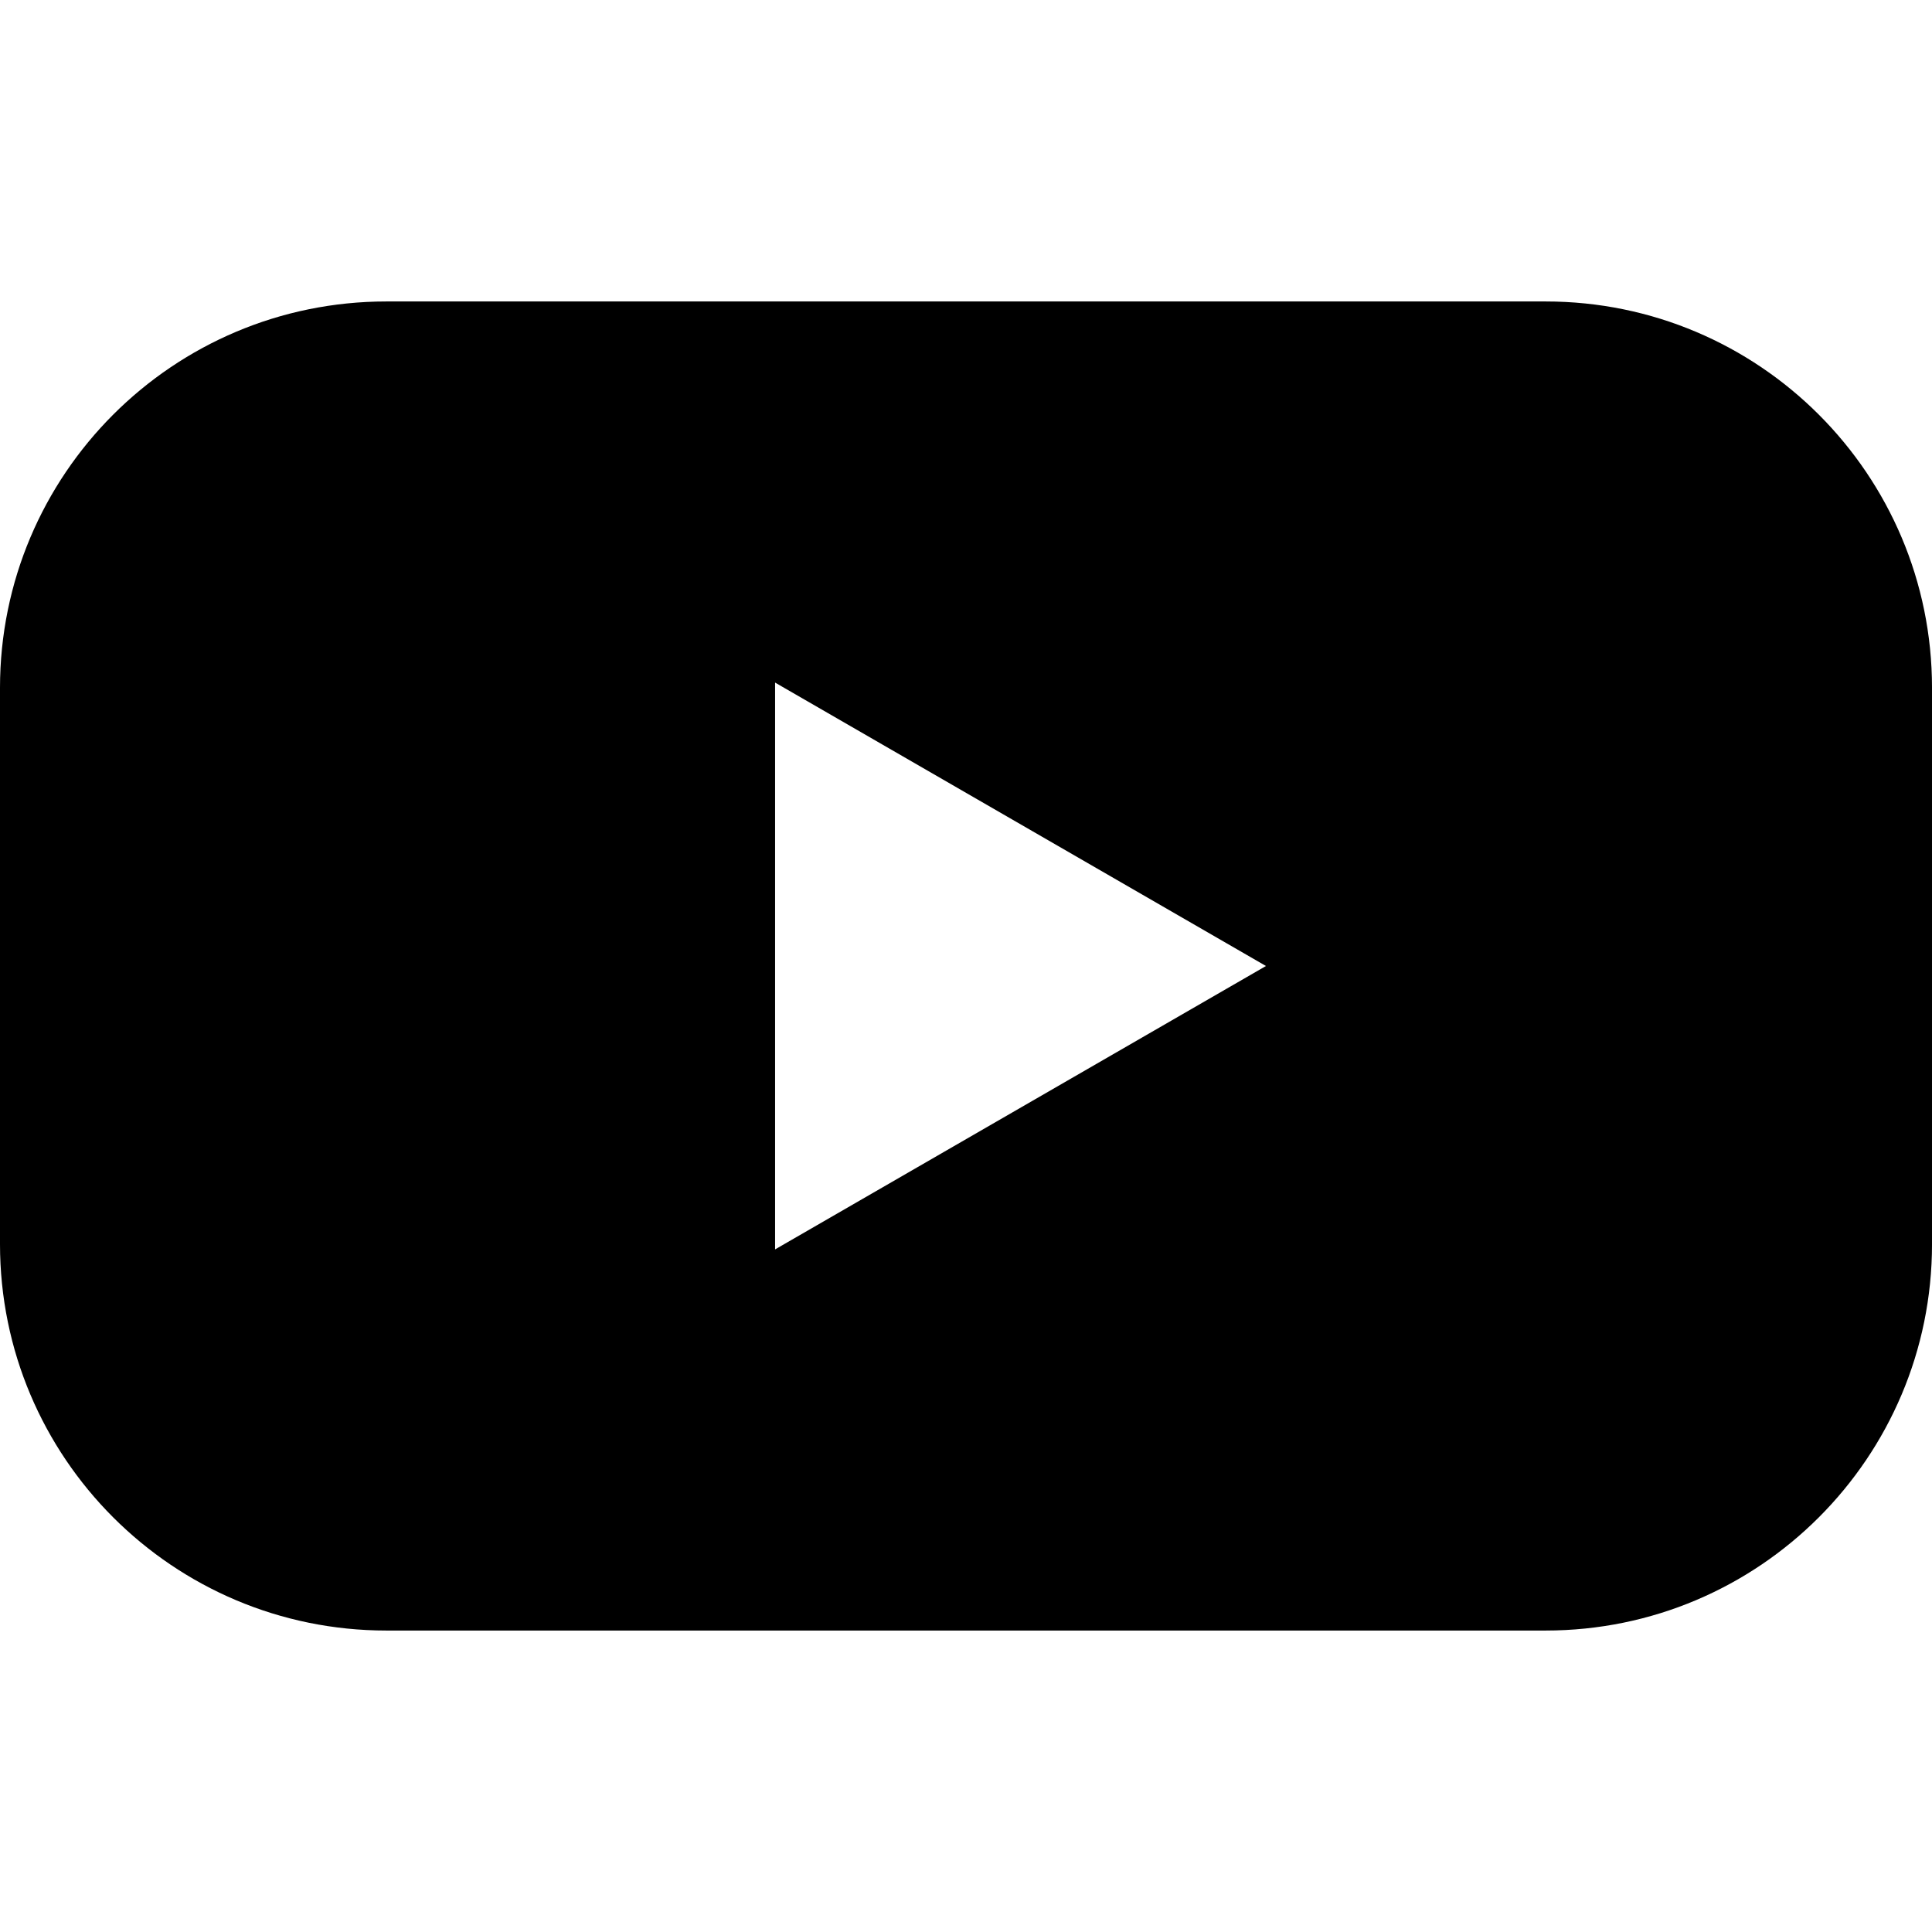
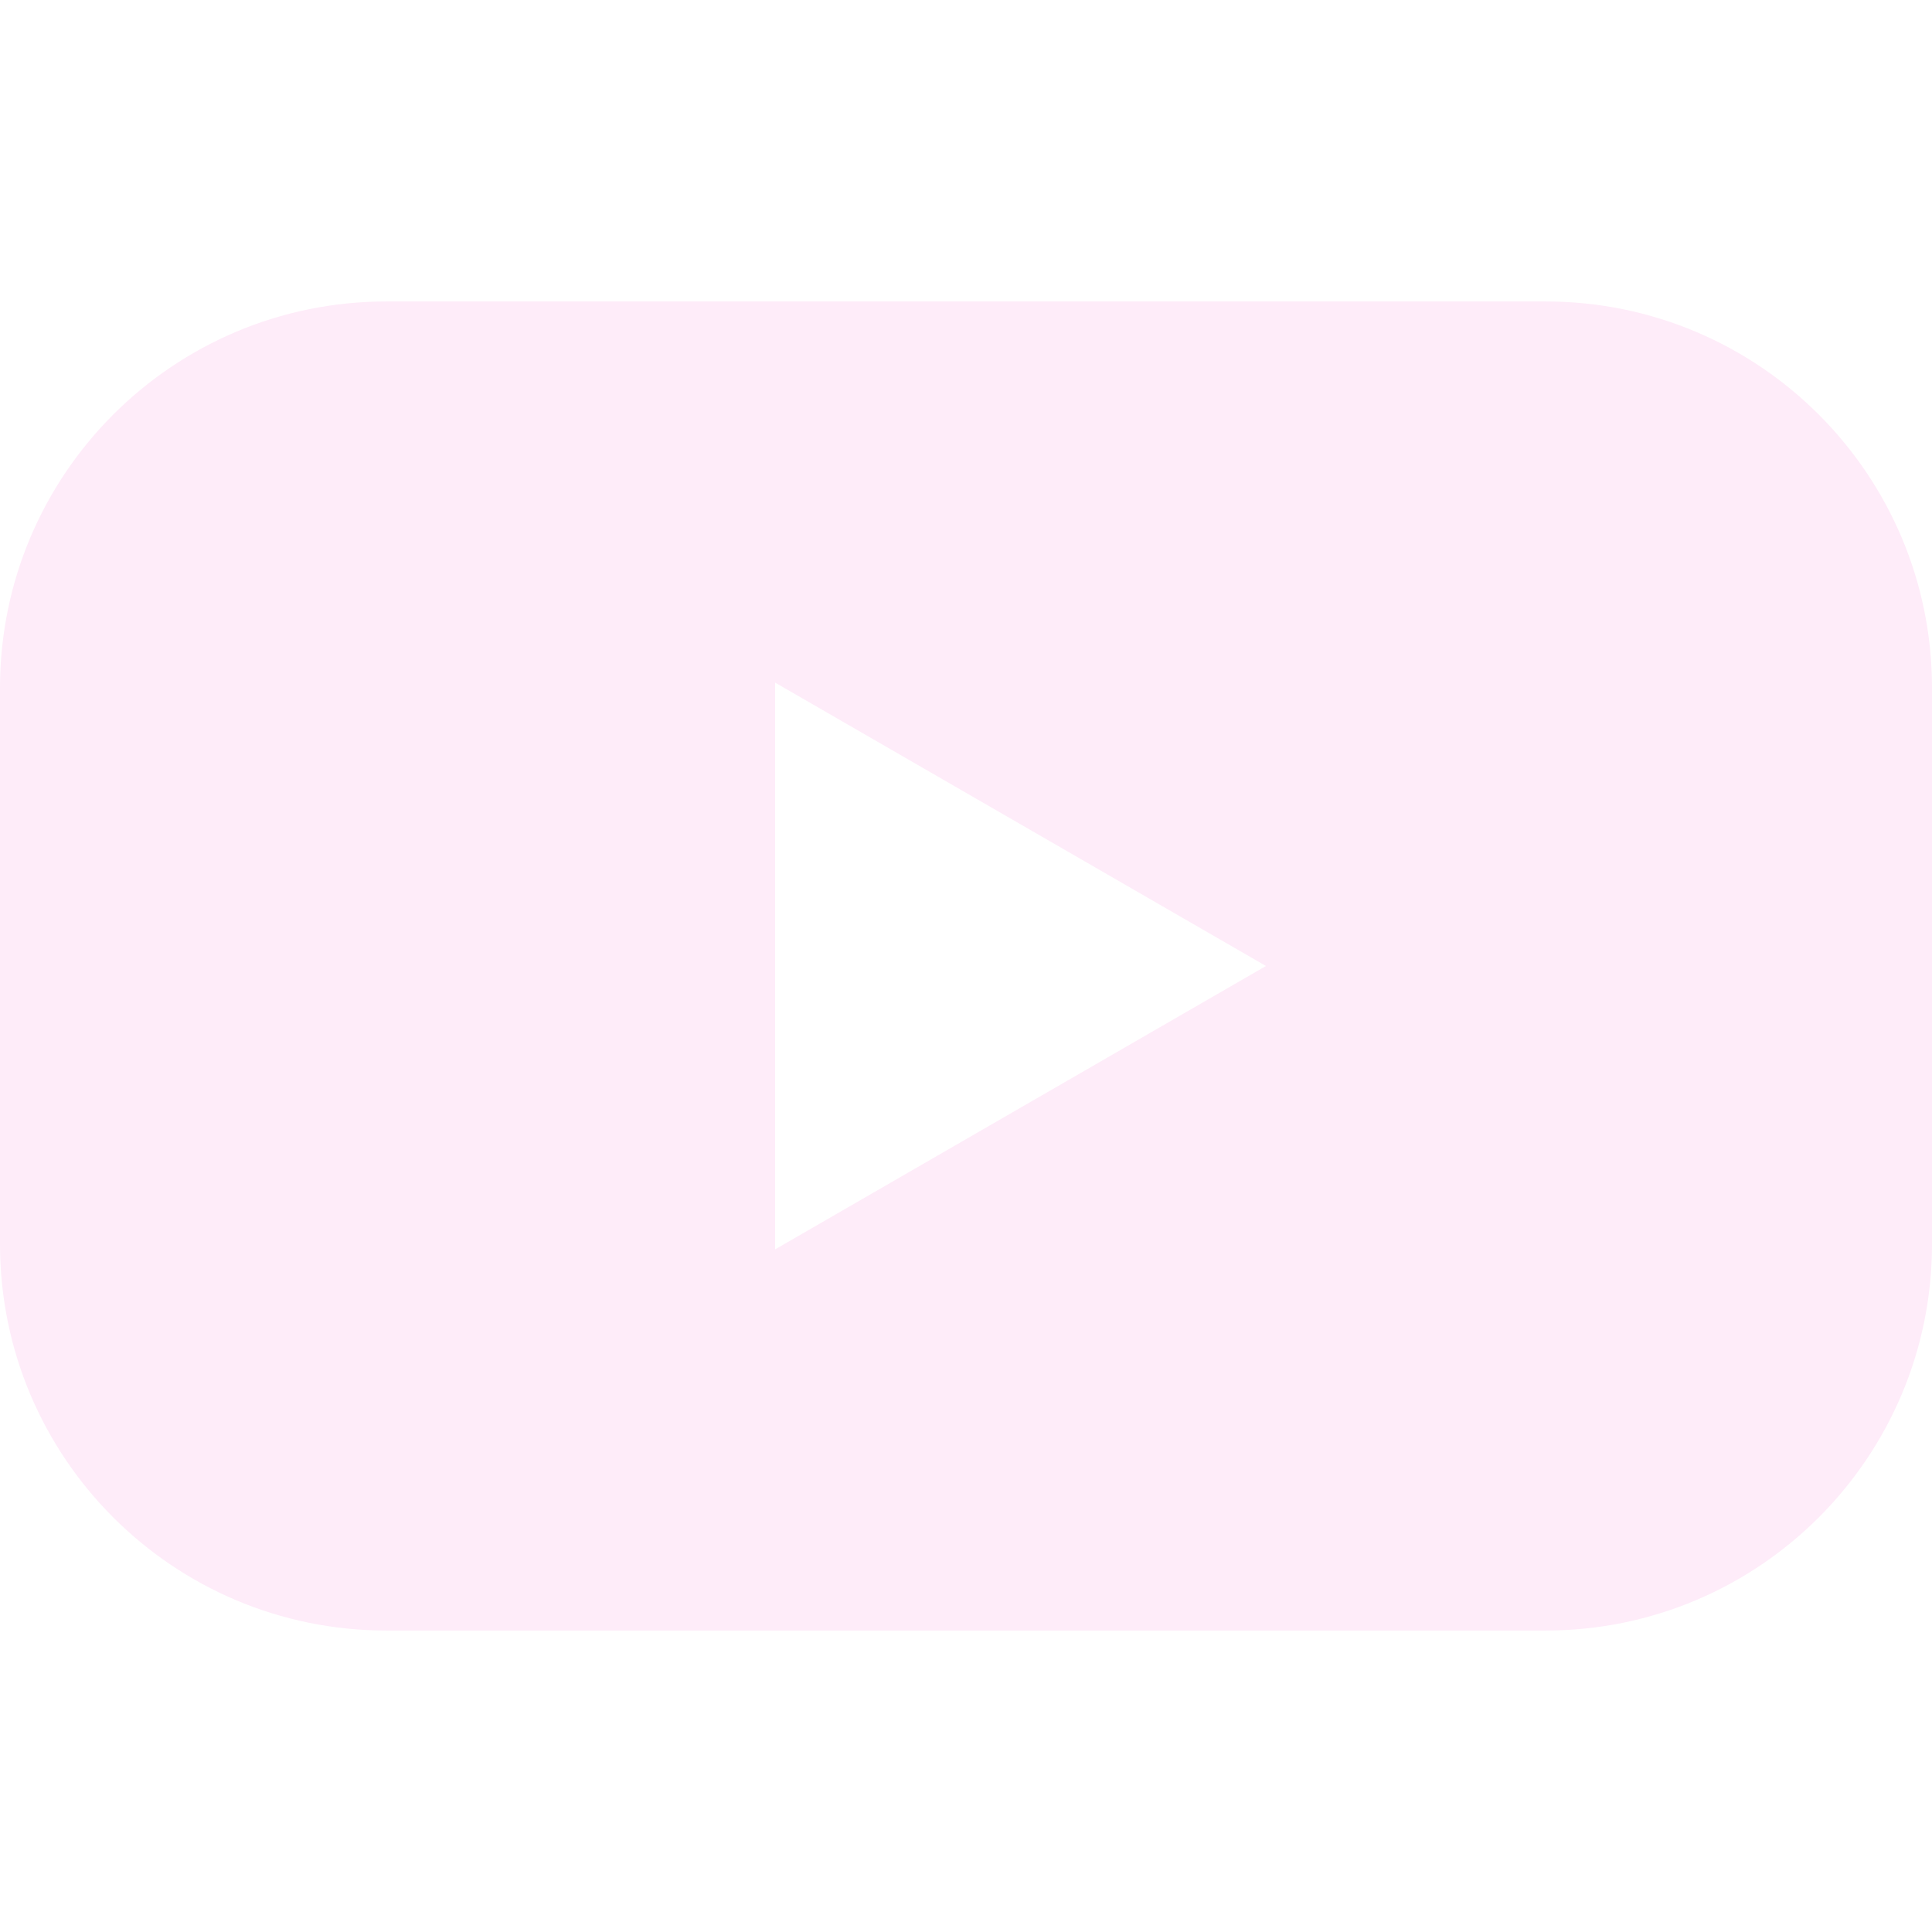
- <svg xmlns="http://www.w3.org/2000/svg" version="1.1" x="0px" y="0px" width="141.73px" height="141.73px" viewBox="0 0 141.73 141.73" enable-background="new 0 0 141.73 141.73" xml:space="preserve">
+ <svg xmlns="http://www.w3.org/2000/svg" version="1.1" x="0px" y="0px" width="141.73px" height="141.73px" viewBox="0 0 141.73 141.73" enable-background="new 0 0 141.73 141.73" xml:space="preserve" id="svg218">
+   <defs id="defs222" />
  <g id="Calque_1">
</g>
  <g id="artstation" display="none">
-     <g display="inline">
-       <polygon points="53.378,9.406 125.025,132.325 141.323,101.765 88.014,9.406   " />
-       <polygon points="102.104,132.325 18.064,132.325 0.407,103.463 84.447,103.463   " />
-       <polygon points="10.254,84.447 73.752,84.447 42.003,29.439   " />
+     <g display="inline" id="g184">
+       <polygon points="53.378,9.406 125.025,132.325 141.323,101.765 88.014,9.406   " id="polygon178" />
+       <polygon points="102.104,132.325 18.064,132.325 0.407,103.463 84.447,103.463   " id="polygon180" />
+       <polygon points="10.254,84.447 73.752,84.447 42.003,29.439   " id="polygon182" />
    </g>
  </g>
  <g id="furaffinity" display="none">
-     <g display="inline">
-       <path d="M52.691,15.988c0,0-18.942,7.65-22.664,17.16c-3.723,9.511,1.379,18.871,9.186,21.035    c7.807,2.163,17.814-1.274,22.755-11.865c4.942-10.591,4.463-17.912,3.422-22.044C64.349,16.142,62.341,12.292,52.691,15.988z" />
-       <path d="M112.451,2.939c0,0-14.107-7.417-27.412,4.641c-13.303,12.058-14.372,27.085-7.473,33.06    c6.9,5.974,20.874-3.092,28.007-14.603C112.704,14.526,118.738,7.312,112.451,2.939z" />
-       <path d="M111.506,32.293c0,0-22.384,18.127-12.849,28.295c9.529,10.168,20.328,6.542,27.361-0.465    c7.032-7.006,10.831-22.346,10.446-29.491c-0.386-7.145-6.936-13.302-12.013-10.656C119.377,22.624,113.598,30.472,111.506,32.293    z" />
-       <path d="M111.647,76.967c0,0-12.262,5.057-18.49,12.98c-6.23,7.923,0.525,20.875,8.339,23.48c7.813,2.604,17.6,1.73,22.867-5.246    c5.269-6.976,11.211-15.642,10.163-25.335c-1.047-9.694-3.123-12.397-6.205-11.902C125.239,71.438,111.647,76.967,111.647,76.967z    " />
-       <path d="M83.465,63.426c0,0-7.859-9.983-22.848-5.811c-14.99,4.172-24.285,2.666-28.131,1.774    C28.64,58.498,13.14,59.556,6.962,73.914c-6.177,14.357,5.023,24.087,12.19,27.613c7.167,3.524,18.25,7.048,27.057,22.147    c8.806,15.103,23.628,19.778,29.678,16.894c6.049-2.888,10.834-8.667,11.571-14.819c0.736-6.15,0.799-14.81-1.189-21.268    c-1.987-6.459,4.219-19.771,4.53-24.441C91.11,75.37,88.047,67.215,83.465,63.426z" />
+     <g display="inline" id="g197">
+       <path d="M52.691,15.988c0,0-18.942,7.65-22.664,17.16c-3.723,9.511,1.379,18.871,9.186,21.035    c7.807,2.163,17.814-1.274,22.755-11.865c4.942-10.591,4.463-17.912,3.422-22.044C64.349,16.142,62.341,12.292,52.691,15.988z" id="path187" />
+       <path d="M112.451,2.939c0,0-14.107-7.417-27.412,4.641c-13.303,12.058-14.372,27.085-7.473,33.06    c6.9,5.974,20.874-3.092,28.007-14.603C112.704,14.526,118.738,7.312,112.451,2.939z" id="path189" />
+       <path d="M111.506,32.293c0,0-22.384,18.127-12.849,28.295c9.529,10.168,20.328,6.542,27.361-0.465    c7.032-7.006,10.831-22.346,10.446-29.491c-0.386-7.145-6.936-13.302-12.013-10.656C119.377,22.624,113.598,30.472,111.506,32.293    z" id="path191" />
+       <path d="M111.647,76.967c0,0-12.262,5.057-18.49,12.98c-6.23,7.923,0.525,20.875,8.339,23.48c7.813,2.604,17.6,1.73,22.867-5.246    c5.269-6.976,11.211-15.642,10.163-25.335c-1.047-9.694-3.123-12.397-6.205-11.902C125.239,71.438,111.647,76.967,111.647,76.967z    " id="path193" />
+       <path d="M83.465,63.426c0,0-7.859-9.983-22.848-5.811c-14.99,4.172-24.285,2.666-28.131,1.774    C28.64,58.498,13.14,59.556,6.962,73.914c-6.177,14.357,5.023,24.087,12.19,27.613c7.167,3.524,18.25,7.048,27.057,22.147    c8.806,15.103,23.628,19.778,29.678,16.894c6.049-2.888,10.834-8.667,11.571-14.819c0.736-6.15,0.799-14.81-1.189-21.268    c-1.987-6.459,4.219-19.771,4.53-24.441C91.11,75.37,88.047,67.215,83.465,63.426z" id="path195" />
    </g>
  </g>
  <g id="linkedin" display="none">
-     <path display="inline" d="M125.796,0.083H15.72c-8.763,0-15.867,7.104-15.867,15.867v110.075c0,8.762,7.104,15.866,15.867,15.866   h110.076c8.762,0,15.866-7.104,15.866-15.866V15.949C141.662,7.187,134.558,0.083,125.796,0.083z M46.792,119.743H24.314V52.972   h22.478V119.743z M35.553,44.211c-6.207,0-11.239-5.031-11.239-11.238c0-6.207,5.032-11.239,11.239-11.239   c6.208,0,11.239,5.032,11.239,11.239C46.792,39.181,41.761,44.211,35.553,44.211z M124.805,119.743h-22.479v-45.12   c0,0-10.743-10.908-20.329,0.331v44.789H59.519V52.972h22.478v6.446c0,0,5.785-7.602,20.329-7.602   c14.545,0,22.479,5.949,22.479,17.188V119.743z" />
+     <path display="inline" d="M125.796,0.083H15.72c-8.763,0-15.867,7.104-15.867,15.867v110.075c0,8.762,7.104,15.866,15.867,15.866   h110.076c8.762,0,15.866-7.104,15.866-15.866V15.949C141.662,7.187,134.558,0.083,125.796,0.083z M46.792,119.743H24.314V52.972   h22.478V119.743z M35.553,44.211c-6.207,0-11.239-5.031-11.239-11.238c0-6.207,5.032-11.239,11.239-11.239   c6.208,0,11.239,5.032,11.239,11.239C46.792,39.181,41.761,44.211,35.553,44.211z M124.805,119.743h-22.479v-45.12   c0,0-10.743-10.908-20.329,0.331v44.789H59.519V52.972h22.478v6.446c0,0,5.785-7.602,20.329-7.602   c14.545,0,22.479,5.949,22.479,17.188V119.743z" id="path200" />
  </g>
  <g id="insta" display="none">
-     <g display="inline">
-       <path d="M70.865,54.281c-9.512,0-17.25,7.738-17.25,17.25s7.738,17.25,17.25,17.25s17.25-7.738,17.25-17.25    S80.377,54.281,70.865,54.281z" />
-       <path d="M98.484,30.5H43.247c-7.396,0-13.413,6.017-13.413,13.413V99.15c0,7.396,6.017,13.412,13.413,13.412h55.237    c7.396,0,13.412-6.017,13.412-13.412V43.913C111.896,36.517,105.88,30.5,98.484,30.5z M70.865,98.781    c-15.026,0-27.25-12.225-27.25-27.25c0-15.026,12.224-27.25,27.25-27.25c15.025,0,27.25,12.224,27.25,27.25    C98.115,86.557,85.891,98.781,70.865,98.781z M99,50c-3.498,0-6.333-2.835-6.333-6.333s2.835-6.333,6.333-6.333    s6.333,2.835,6.333,6.333S102.498,50,99,50z" />
-       <path d="M99.211,0.667H42.52C19.037,0.667,0,19.703,0,43.187v56.69c0,23.483,19.037,42.52,42.52,42.52h56.691    c23.482,0,42.52-19.036,42.52-42.52v-56.69C141.73,19.703,122.693,0.667,99.211,0.667z M121.896,99.15    c0,12.909-10.503,23.412-23.412,23.412H43.247c-12.91,0-23.413-10.503-23.413-23.412V43.913c0-12.91,10.503-23.413,23.413-23.413    h55.237c12.909,0,23.412,10.503,23.412,23.413V99.15z" />
+     <g display="inline" id="g209">
+       <path d="M70.865,54.281c-9.512,0-17.25,7.738-17.25,17.25s7.738,17.25,17.25,17.25s17.25-7.738,17.25-17.25    S80.377,54.281,70.865,54.281z" id="path203" />
+       <path d="M98.484,30.5H43.247c-7.396,0-13.413,6.017-13.413,13.413V99.15c0,7.396,6.017,13.412,13.413,13.412h55.237    c7.396,0,13.412-6.017,13.412-13.412V43.913C111.896,36.517,105.88,30.5,98.484,30.5z M70.865,98.781    c-15.026,0-27.25-12.225-27.25-27.25c0-15.026,12.224-27.25,27.25-27.25c15.025,0,27.25,12.224,27.25,27.25    C98.115,86.557,85.891,98.781,70.865,98.781z M99,50c-3.498,0-6.333-2.835-6.333-6.333s2.835-6.333,6.333-6.333    s6.333,2.835,6.333,6.333S102.498,50,99,50z" id="path205" />
+       <path d="M99.211,0.667H42.52C19.037,0.667,0,19.703,0,43.187v56.69c0,23.483,19.037,42.52,42.52,42.52h56.691    c23.482,0,42.52-19.036,42.52-42.52v-56.69C141.73,19.703,122.693,0.667,99.211,0.667z M121.896,99.15    c0,12.909-10.503,23.412-23.412,23.412H43.247c-12.91,0-23.413-10.503-23.413-23.412V43.913c0-12.91,10.503-23.413,23.413-23.413    h55.237c12.909,0,23.412,10.503,23.412,23.413V99.15z" id="path207" />
    </g>
  </g>
  <g id="twitter" display="none">
-     <path display="inline" d="M69,49.833c0,0-13.833-0.667-28-6.833S13.667,24,10.5,19c0,0-5.333,7.833-2.833,19.167   s11.5,19.5,11.5,19.5s-7.667-0.833-13-3.833c0,0-0.667,19.167,23,30.667c0,0-8.5,1.167-13.667-1.5c0,0,4,20.167,28,20.5   c0,0-10.167,15-43.5,12.5c0,0,14.667,12.951,45.333,12.951s51.5-18.118,55.833-22.118c2.521-2.327,12.265-11.043,18.833-25.666   c4.721-10.51,7.448-24.882,6.333-38.333l15.397-16L125.5,32l11.833-16.333l-18,8c0,0-8.666-11.945-23.833-10.889   s-20,9.39-23,16.056S69,49.833,69,49.833z" />
+     <path display="inline" d="M69,49.833c0,0-13.833-0.667-28-6.833S13.667,24,10.5,19c0,0-5.333,7.833-2.833,19.167   s11.5,19.5,11.5,19.5s-7.667-0.833-13-3.833c0,0-0.667,19.167,23,30.667c0,0-8.5,1.167-13.667-1.5c0,0,4,20.167,28,20.5   c0,0-10.167,15-43.5,12.5c0,0,14.667,12.951,45.333,12.951s51.5-18.118,55.833-22.118c2.521-2.327,12.265-11.043,18.833-25.666   c4.721-10.51,7.448-24.882,6.333-38.333l15.397-16L125.5,32l11.833-16.333l-18,8c0,0-8.666-11.945-23.833-10.889   s-20,9.39-23,16.056S69,49.833,69,49.833z" id="path212" />
  </g>
-   <g id="youtube">
-     <path d="M113.384,22.115H28.347C12.691,22.115,0,34.806,0,50.461v40.807c0,15.655,12.691,28.347,28.347,28.347h85.037   c15.655,0,28.347-12.691,28.347-28.347V50.461C141.73,34.806,129.039,22.115,113.384,22.115z M56.86,91.655V50.074l36.01,20.791   L56.86,91.655z" />
+   <g id="youtube" style="fill:#feecf9;fill-opacity:1">
+     <path d="M113.384,22.115H28.347C12.691,22.115,0,34.806,0,50.461v40.807c0,15.655,12.691,28.347,28.347,28.347h85.037   c15.655,0,28.347-12.691,28.347-28.347V50.461C141.73,34.806,129.039,22.115,113.384,22.115z M56.86,91.655V50.074l36.01,20.791   L56.86,91.655z" id="path215" style="fill:#feecf9;fill-opacity:1" />
  </g>
</svg>
